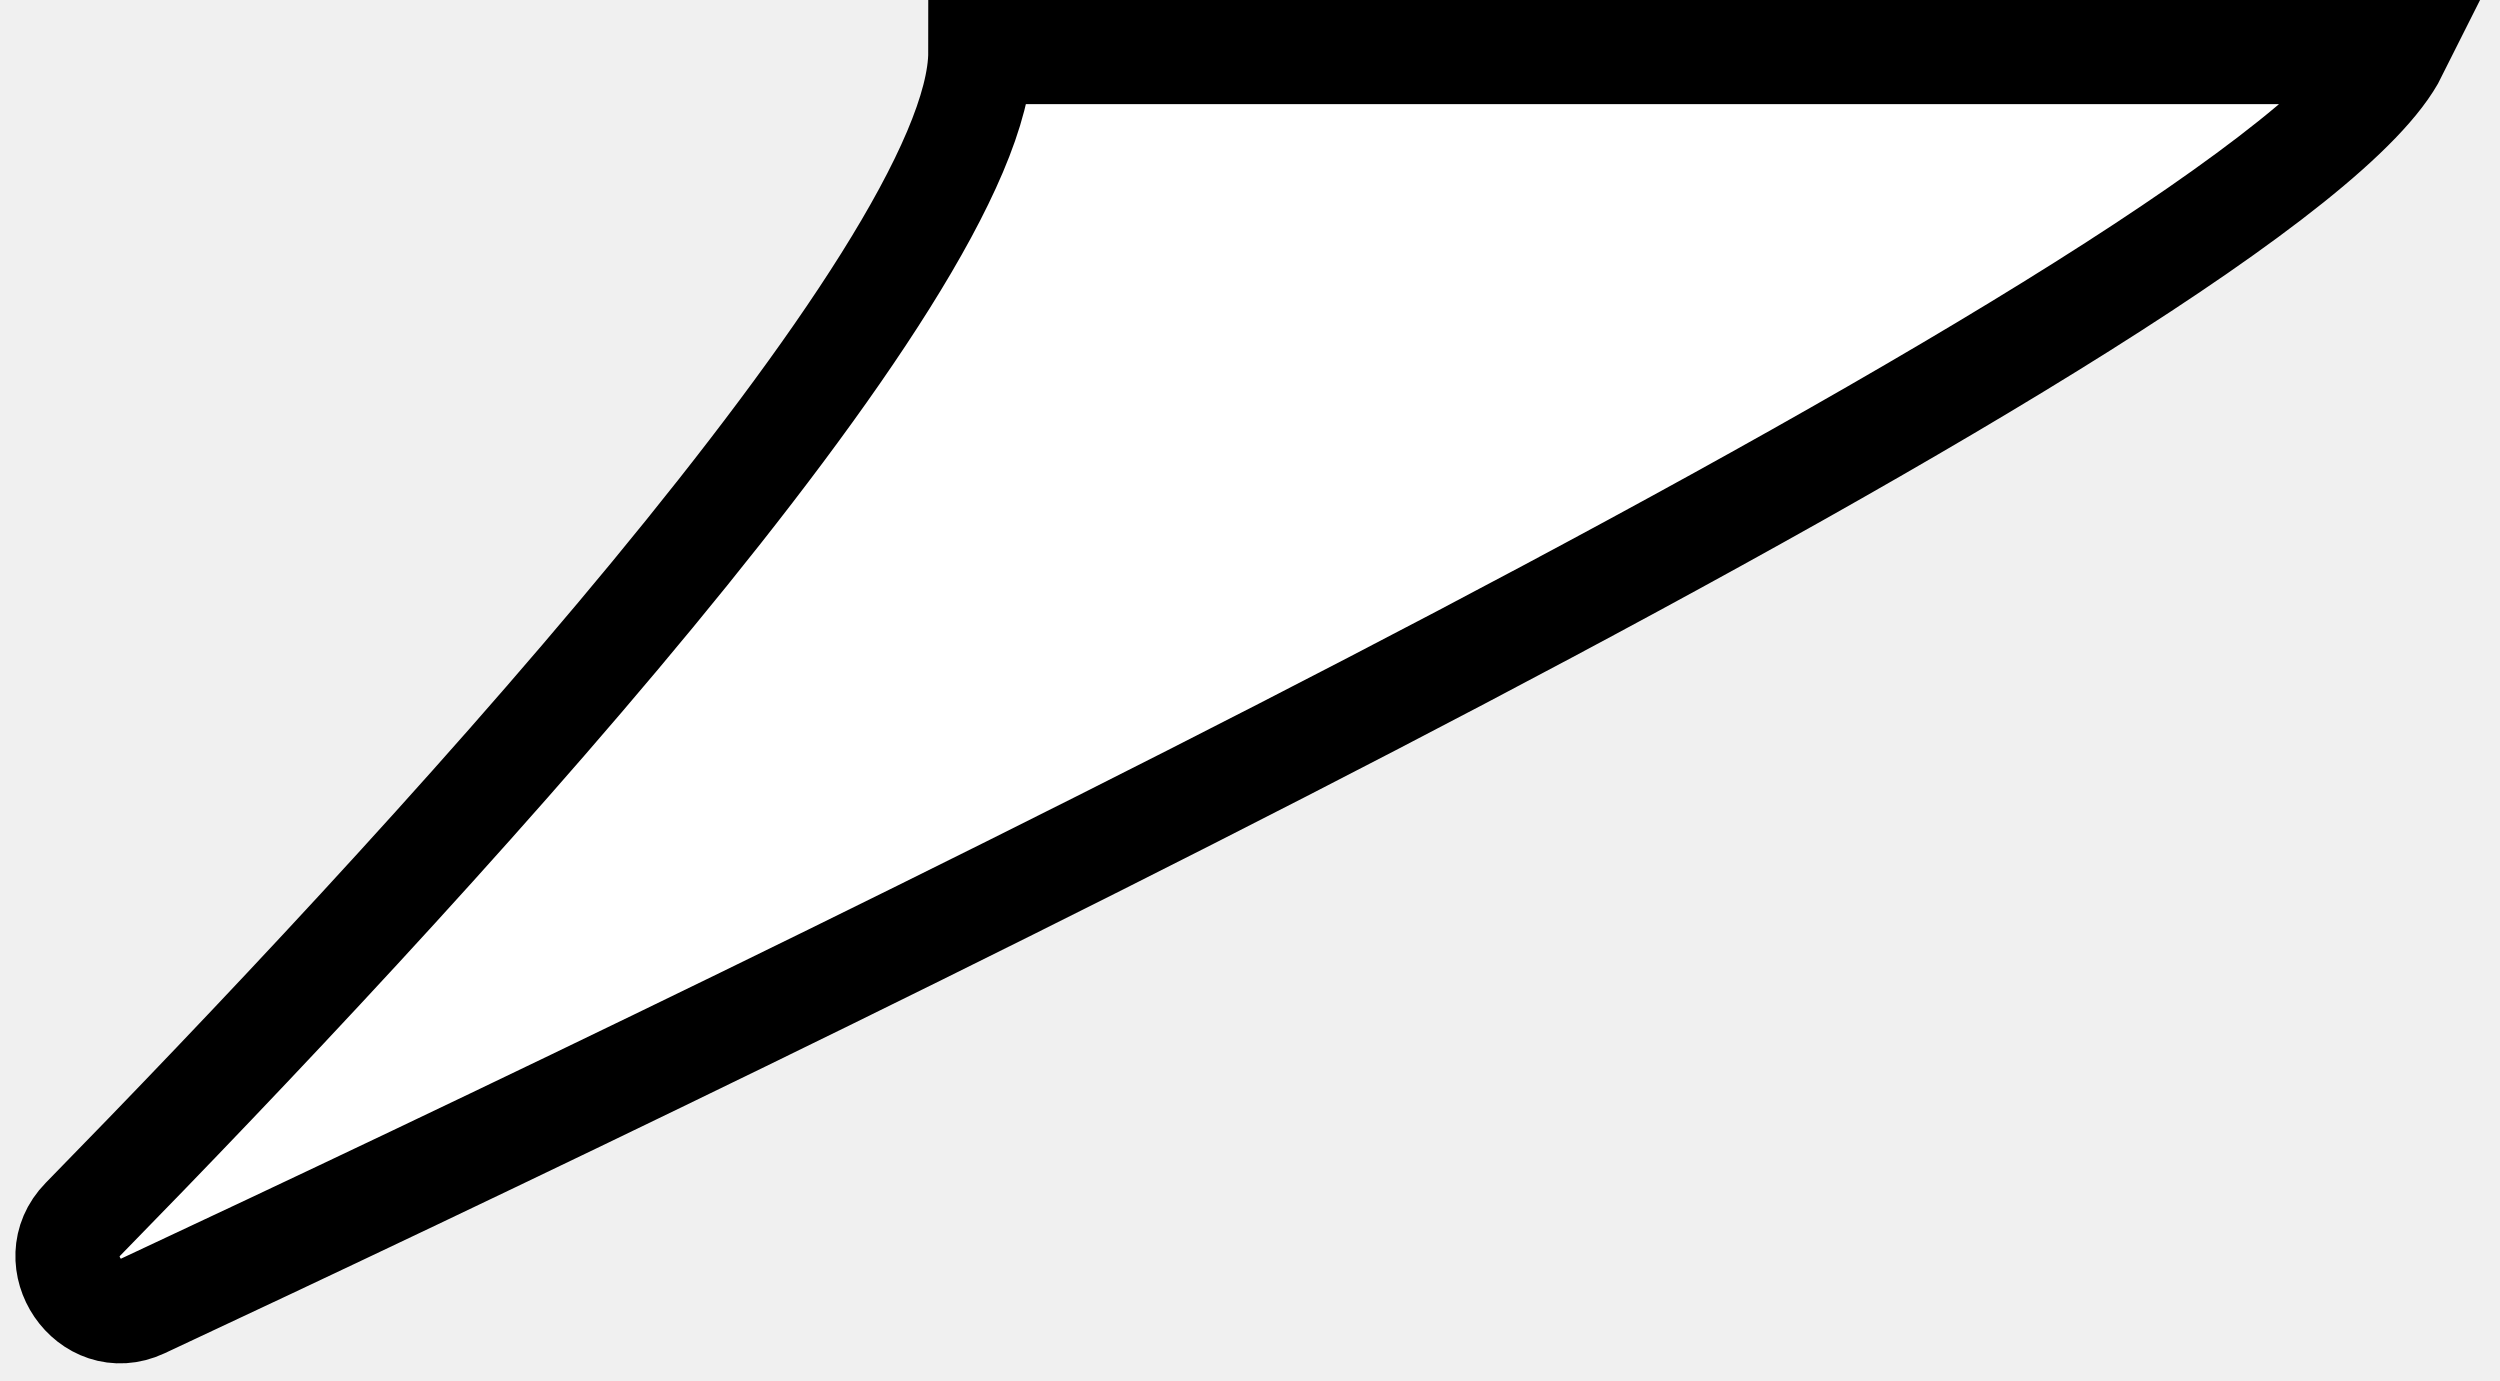
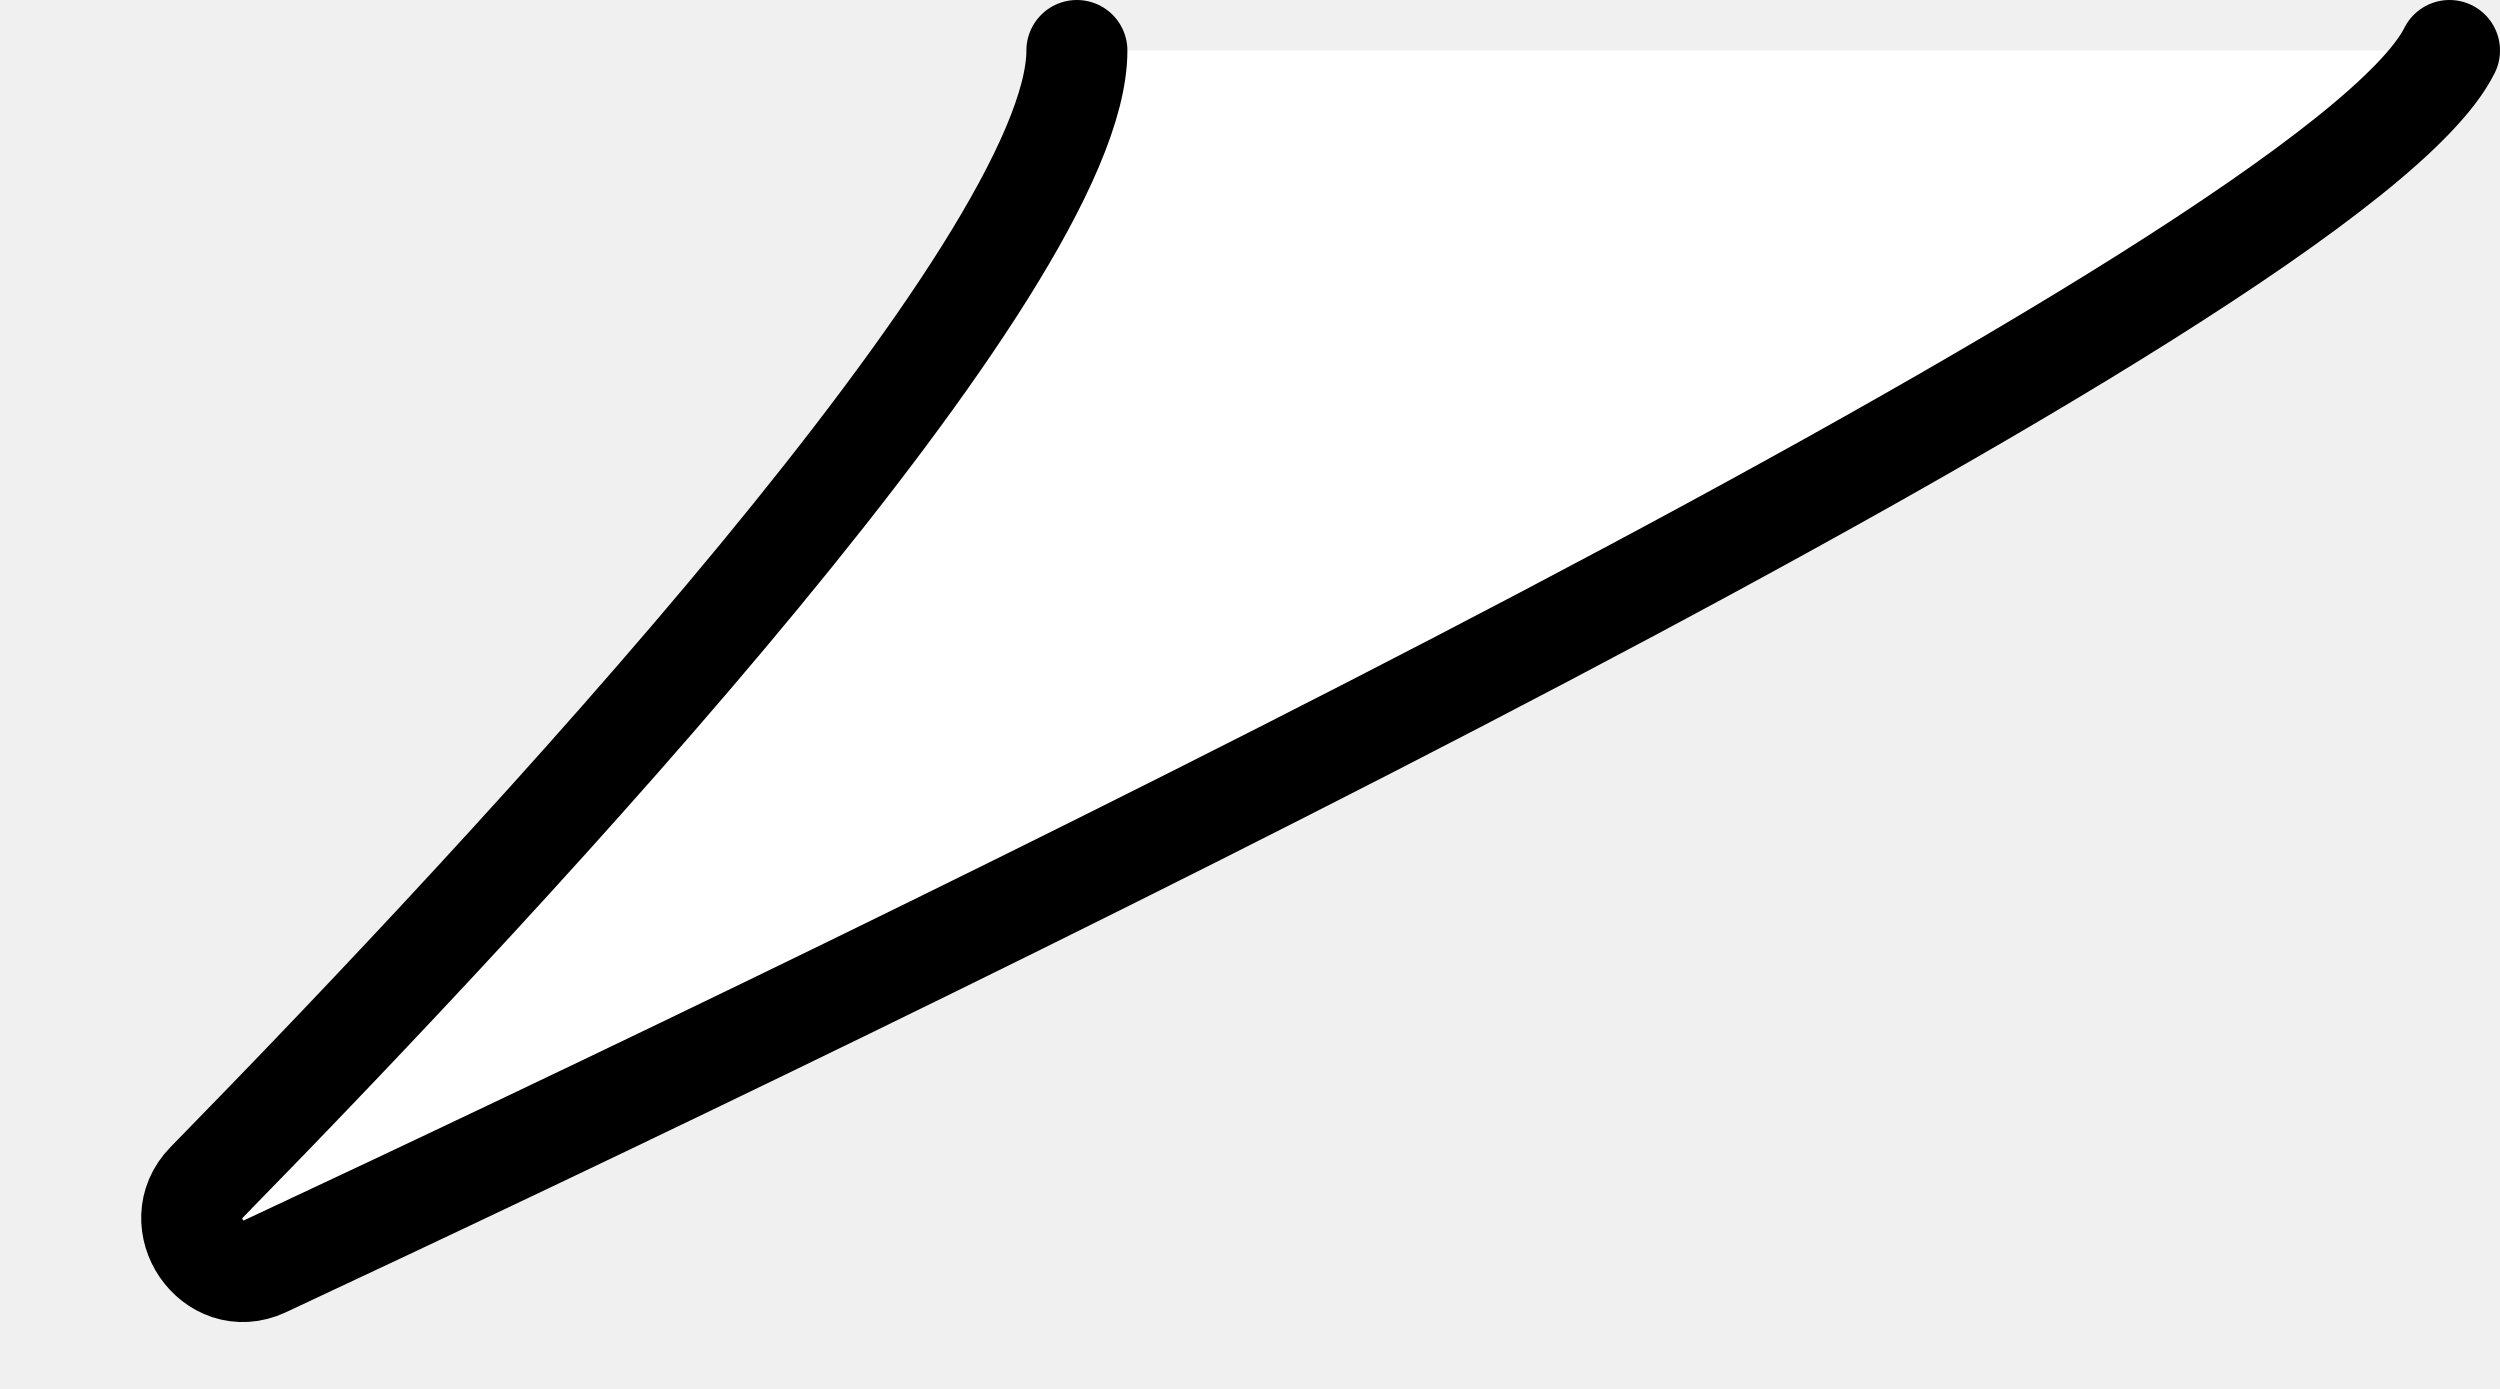
- <svg xmlns="http://www.w3.org/2000/svg" width="96" height="53" viewBox="0 0 96 53" fill="none">
-   <path d="M37.645 2C37.645 10.438 15.569 34.17 3.184 46.821C1.613 48.425 3.437 51.106 5.471 50.155C29.613 38.867 87.464 11.082 92 2H37.645Z" fill="white" stroke="black" stroke-width="4" />
+ <svg xmlns="http://www.w3.org/2000/svg" width="99" height="55" viewBox="0 0 99 55" fill="none">
+   <path d="M42.645 2C42.645 10.438 20.569 34.17 8.184 46.821C6.613 48.425 8.437 51.106 10.471 50.155C34.613 38.867 92.464 11.082 97 2H42.645Z" fill="white" />
+   <path d="M42.645 2C42.645 10.438 20.569 34.17 8.184 46.821C6.613 48.425 8.437 51.106 10.471 50.155C34.613 38.867 92.464 11.082 97 2" stroke="black" stroke-width="4" stroke-linecap="round" stroke-linejoin="round" />
</svg>
